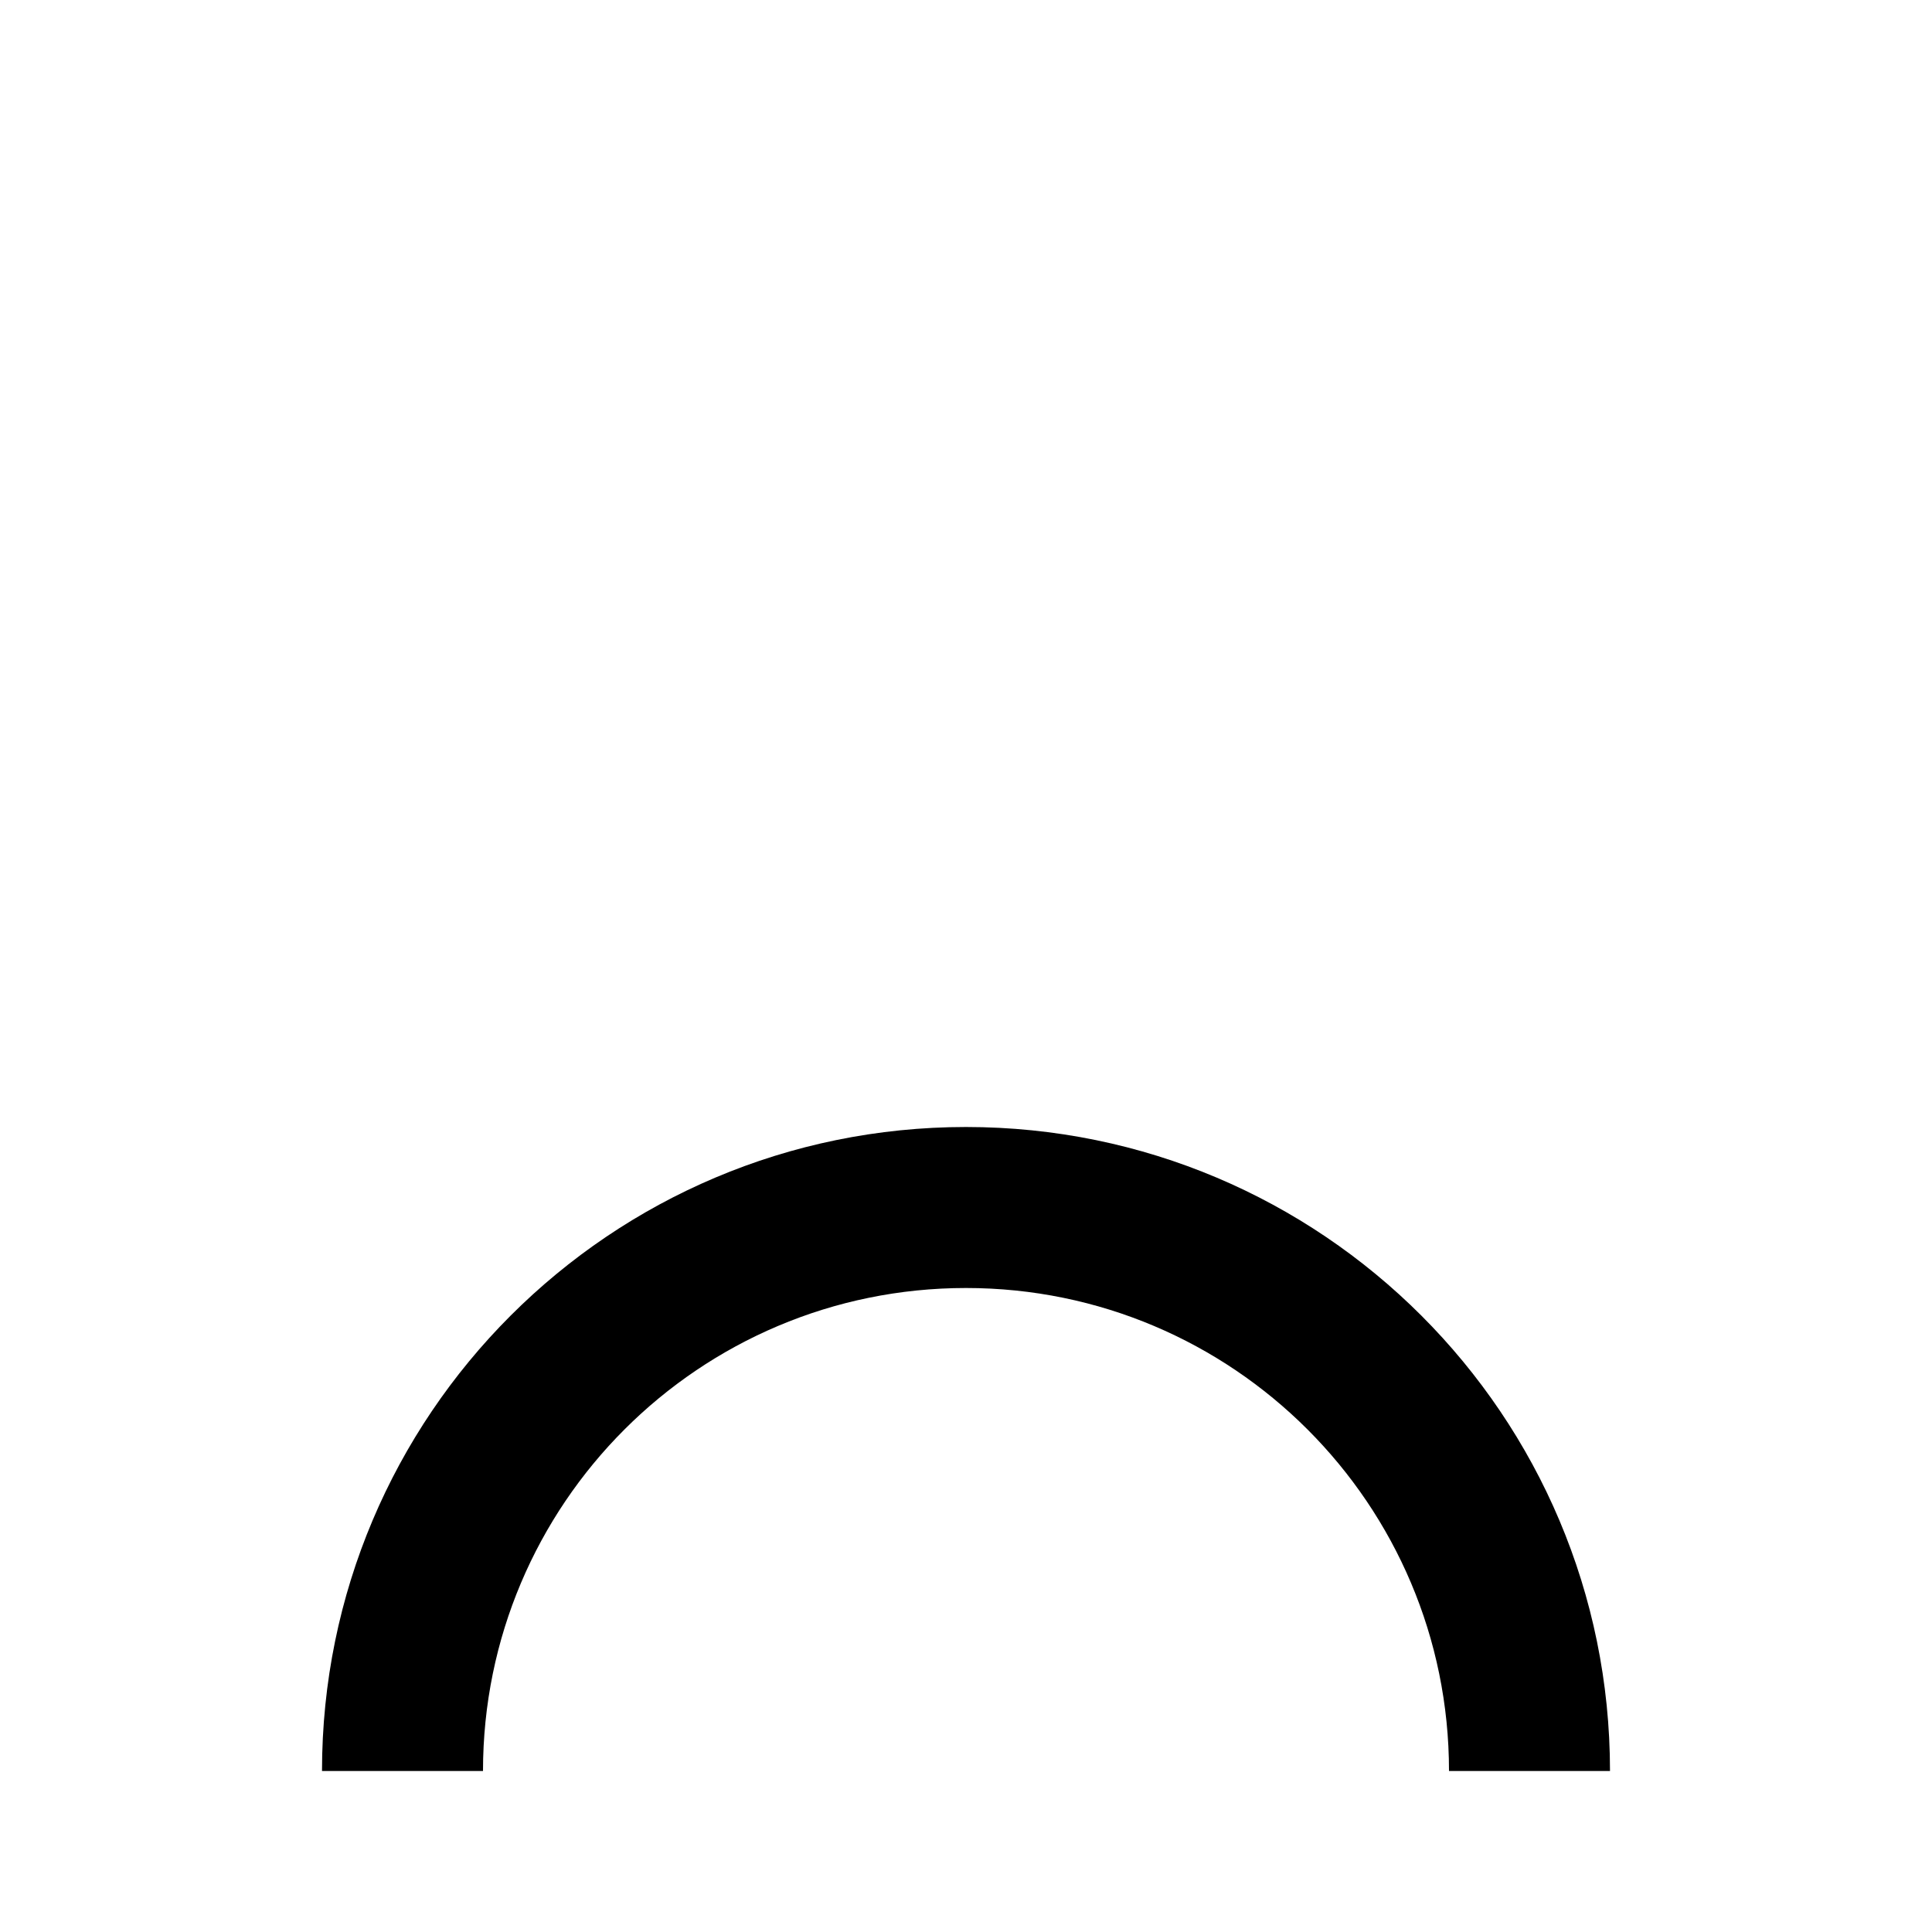
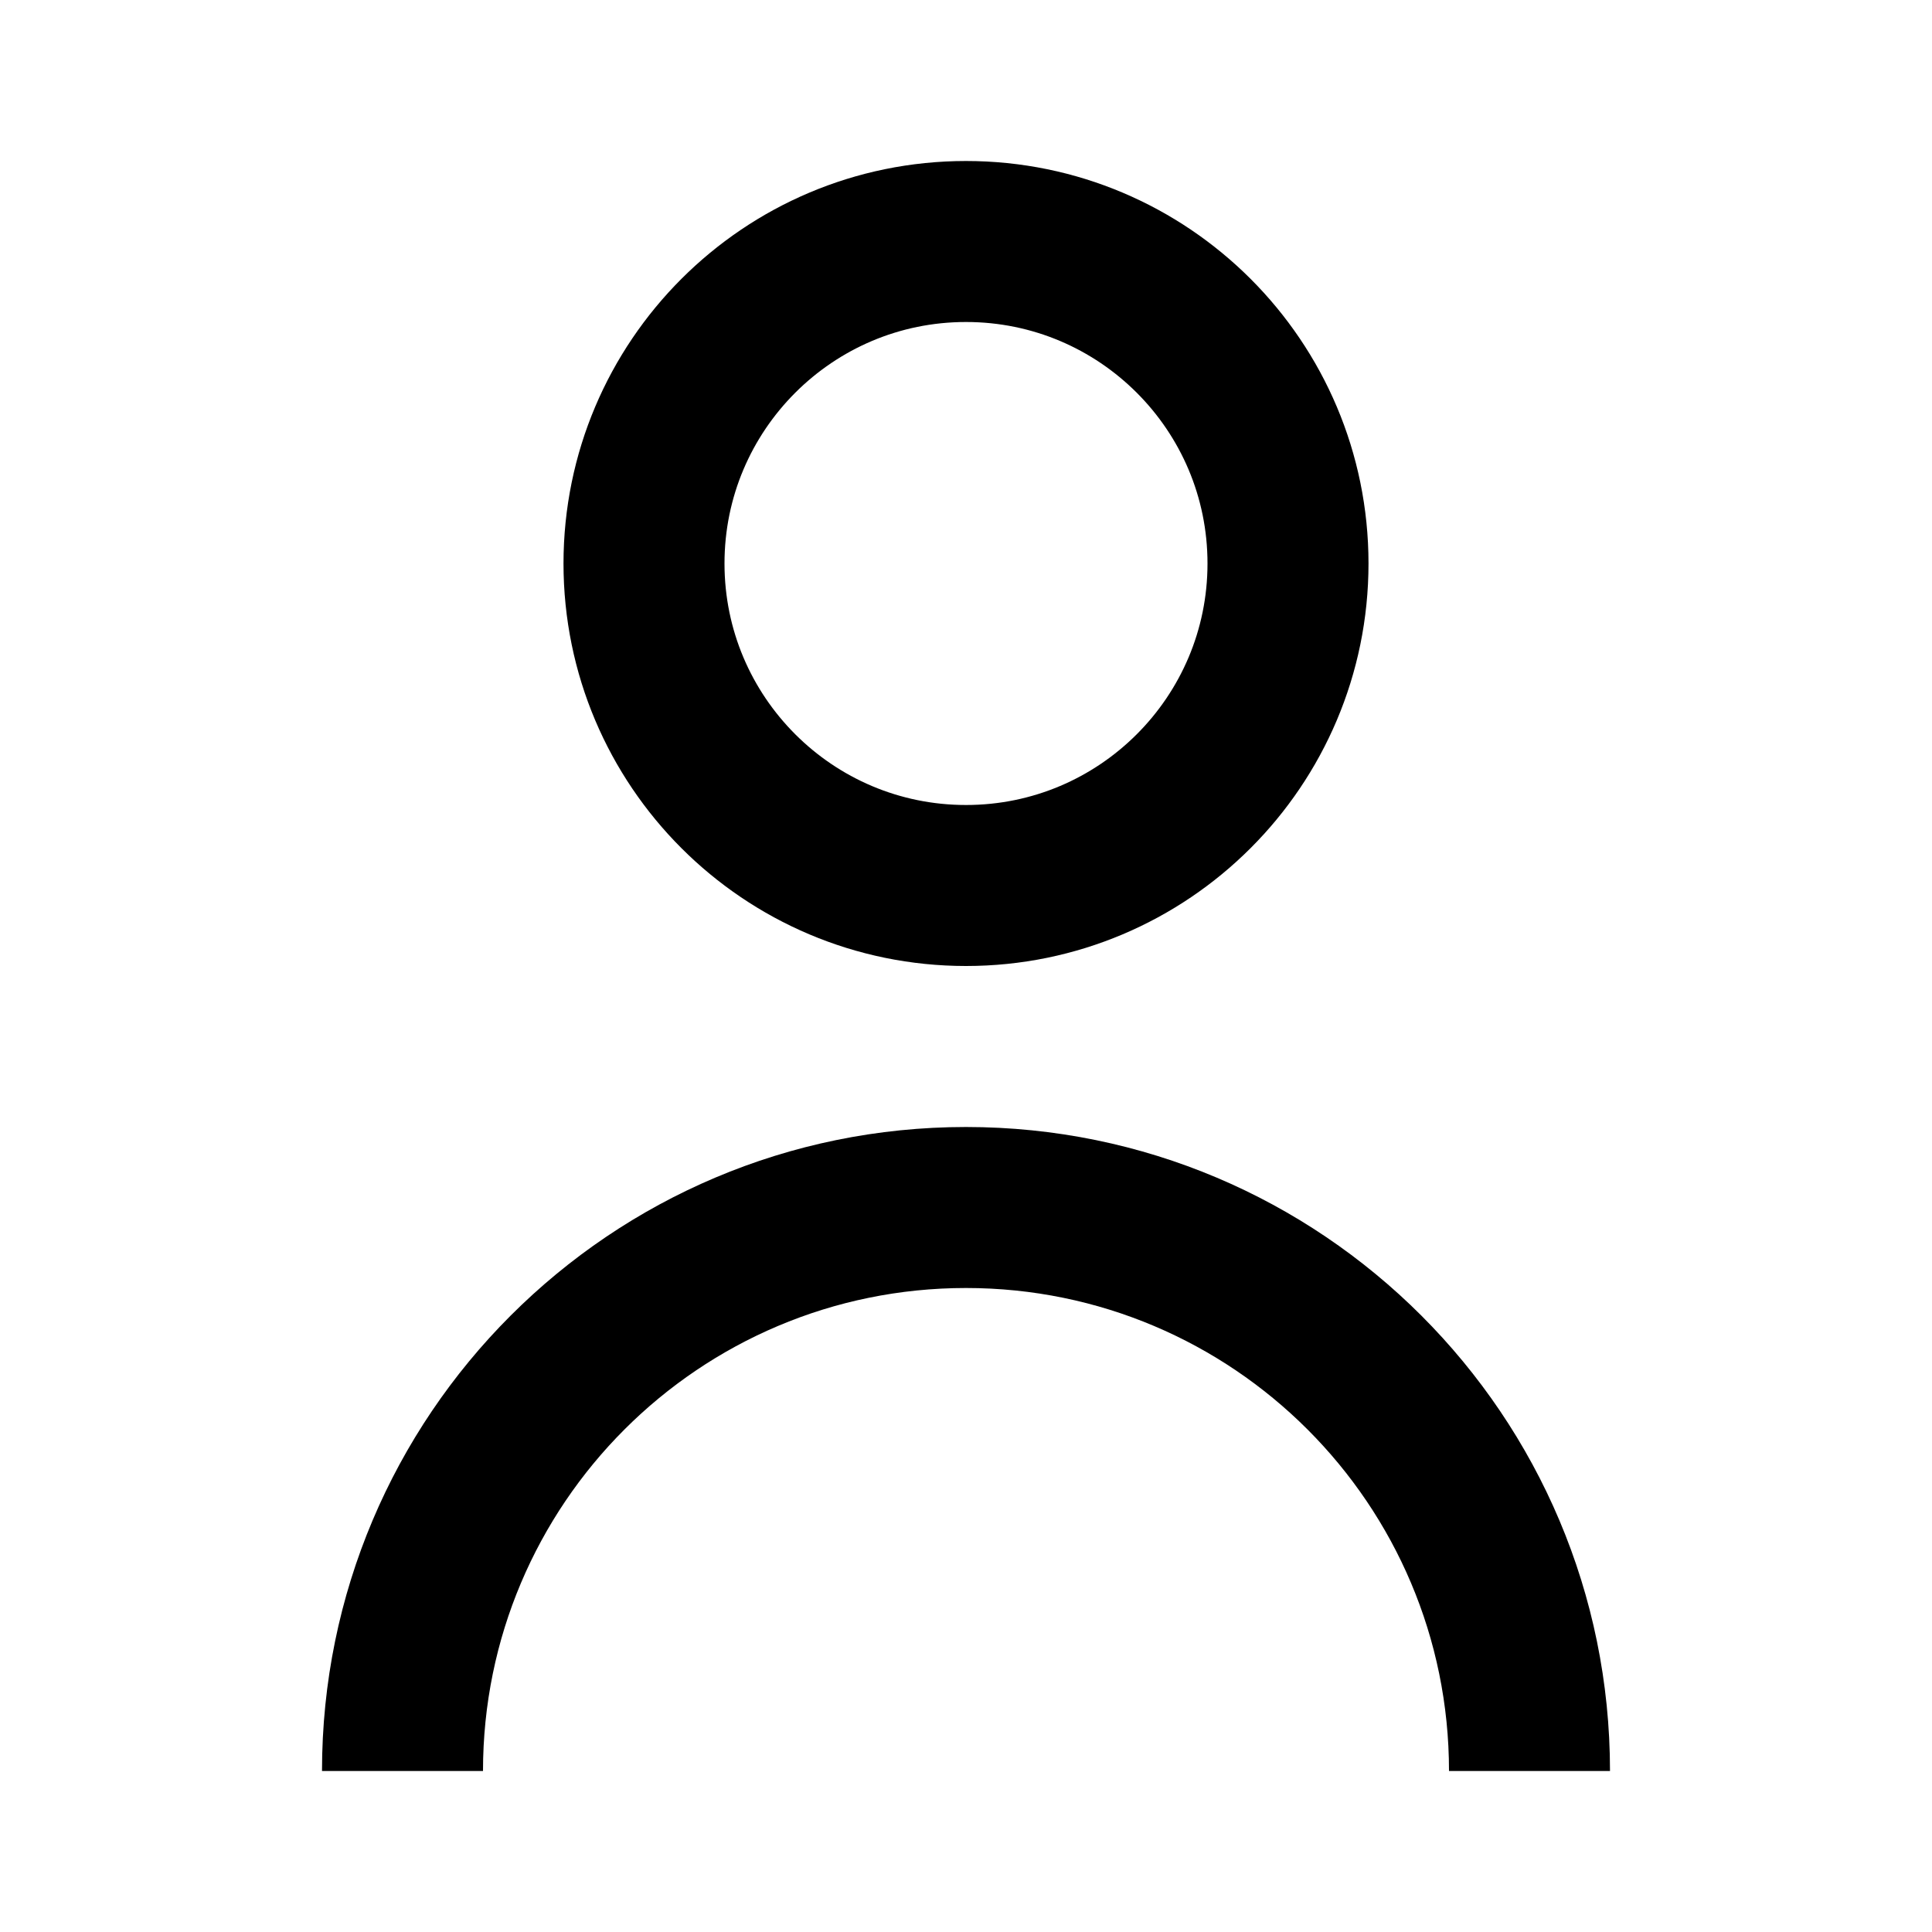
<svg xmlns="http://www.w3.org/2000/svg" width="800px" height="800px" viewBox="0 0 24 24">
  <g>
    <path fill="none" d="M0 0h24v24H0z" />
    <path d="M4 22a8 8 0 1 1 16 0h-2a6 6 0 1 0-12 0H4" />
+     <path d="M16 7C16 9.209 14.209 11 12 11C9.791 11 8 9.209 8 7C8 4.791 9.791 3 12 3C14.209 3 16 4.791 16 7Z" fill="none" stroke="#000000" stroke-width="2" stroke-linecap="round" stroke-linejoin="round" />
  </g>
</svg>
